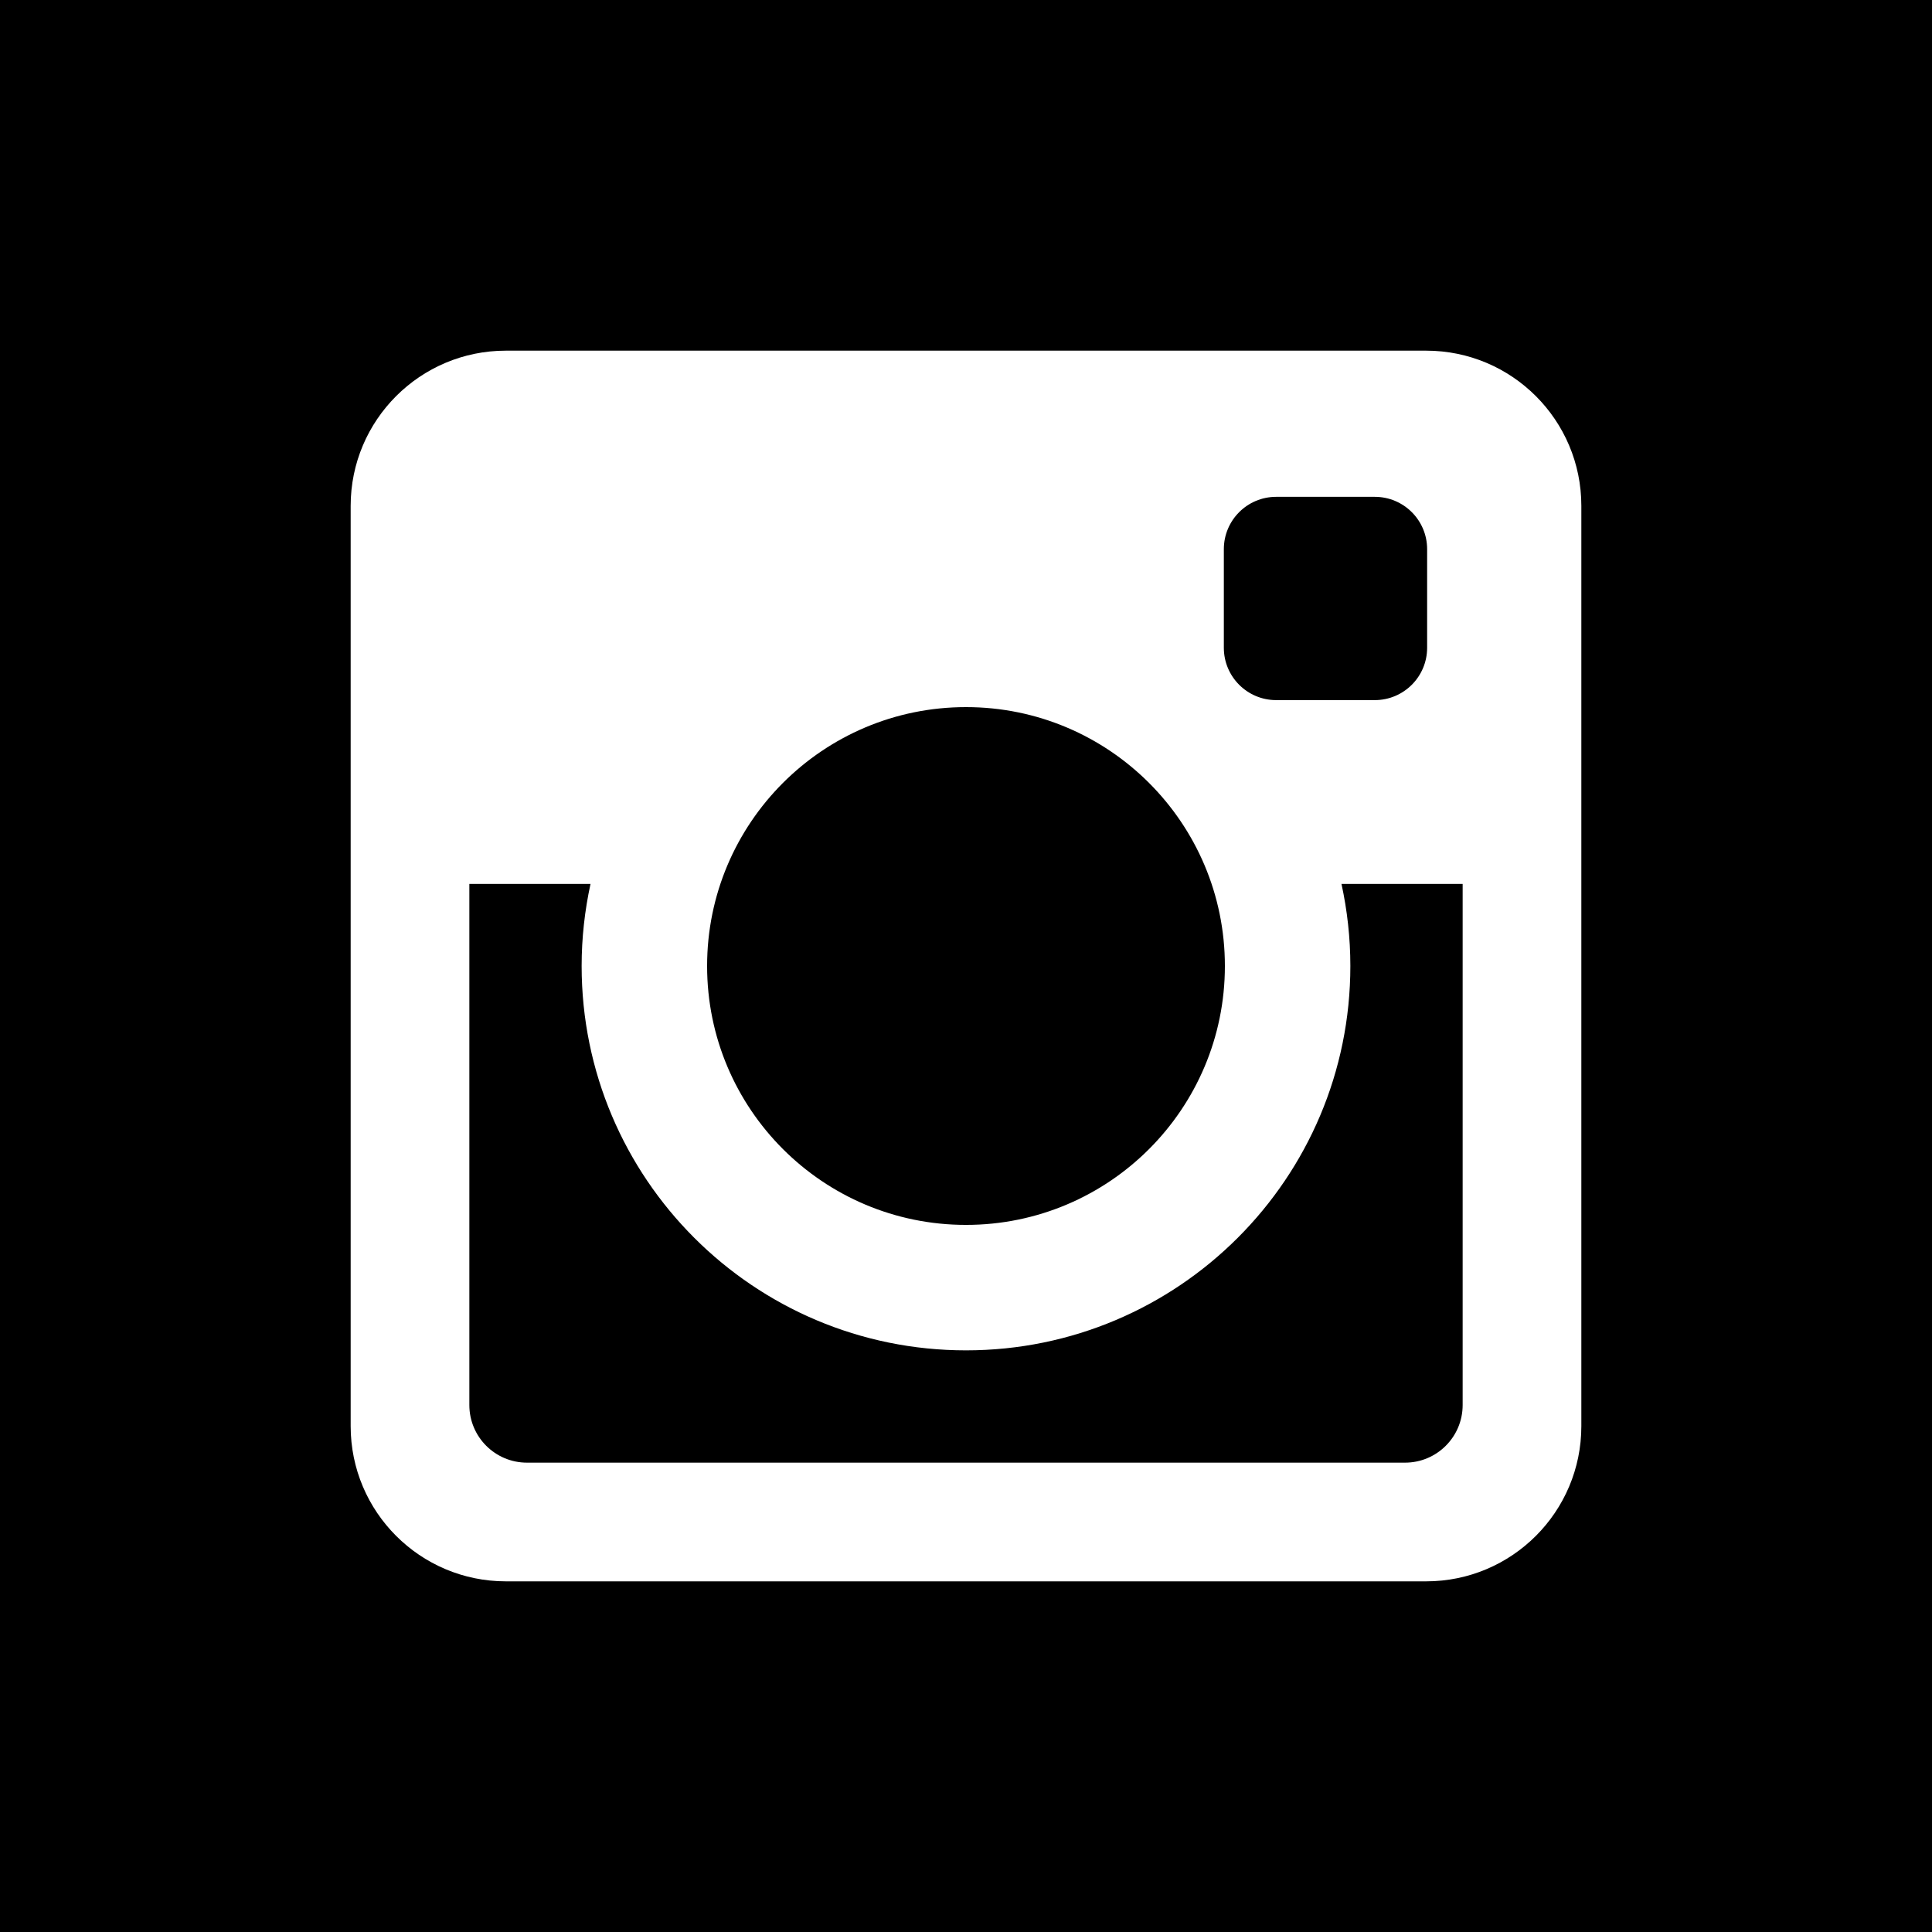
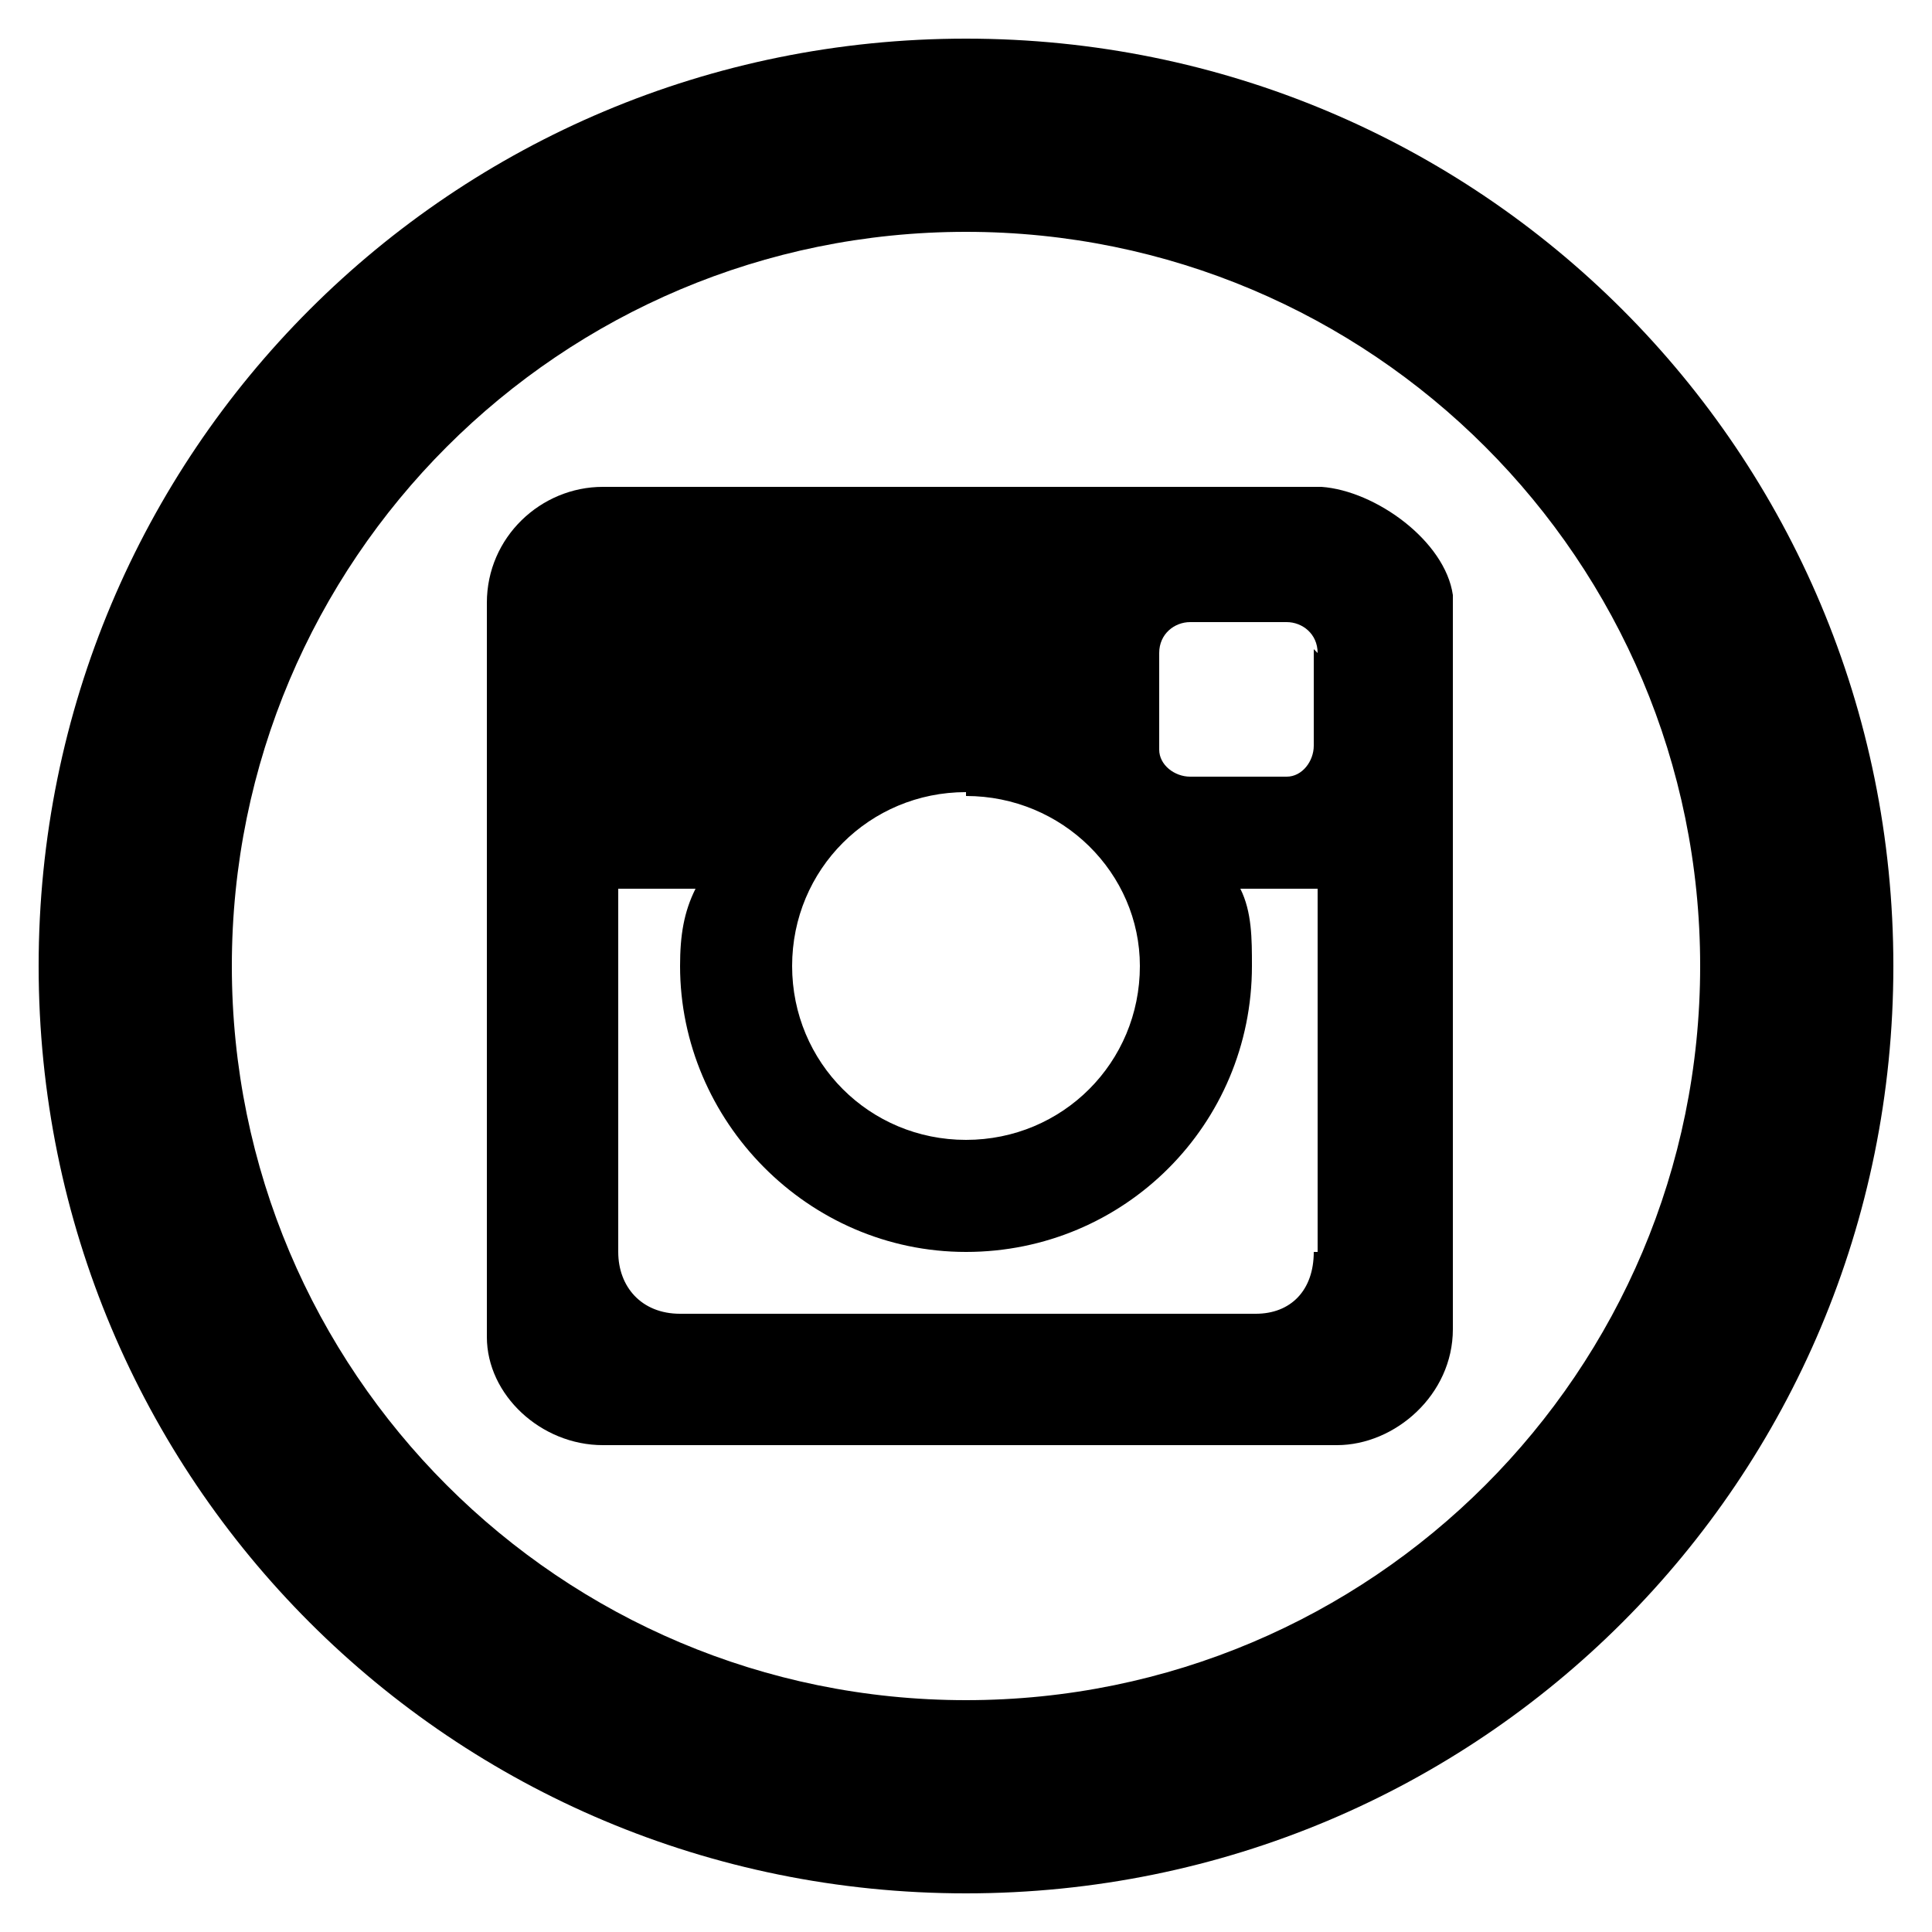
- <svg xmlns="http://www.w3.org/2000/svg" version="1.1" id="Capa_1" x="0px" y="0px" viewBox="0 0 242.667 242.667" style="enable-background:new 0 0 242.667 242.667;" xml:space="preserve">
-   <path d="M168.496,111.025h15.219v65.454c0,3.996-3.24,7.236-7.236,7.236H66.188c-3.996,0-7.236-3.24-7.236-7.236v-65.454h15.219  c-0.723,3.323-1.115,6.769-1.115,10.308c0,26.663,21.614,48.277,48.277,48.277c26.663,0,48.277-21.614,48.277-48.277  C169.61,117.794,169.219,114.347,168.496,111.025z M121.333,153.852c17.959,0,32.518-14.559,32.518-32.518  c0-17.959-14.559-32.518-32.518-32.518c-17.959,0-32.518,14.559-32.518,32.518C88.815,139.293,103.374,153.852,121.333,153.852z   M160.293,87.937h12.385c3.631,0,6.575-2.944,6.575-6.575V68.978c0-3.631-2.943-6.574-6.575-6.574h-12.385  c-3.631,0-6.574,2.943-6.574,6.574v12.385C153.719,84.994,156.662,87.937,160.293,87.937z M242.667,0v242.667H0V0H242.667z   M198.623,63.539c0-10.766-8.728-19.494-19.494-19.494H63.539c-10.766,0-19.494,8.728-19.494,19.494v115.59  c0,10.766,8.728,19.494,19.494,19.494h115.59c10.766,0,19.494-8.728,19.494-19.494V63.539z" />
-   <g>
- </g>
-   <g>
- </g>
-   <g>
- </g>
-   <g>
- </g>
-   <g>
- </g>
-   <g>
- </g>
-   <g>
- </g>
-   <g>
- </g>
-   <g>
- </g>
-   <g>
- </g>
-   <g>
- </g>
-   <g>
- </g>
-   <g>
- </g>
-   <g>
- </g>
-   <g>
- </g>
+ <svg xmlns="http://www.w3.org/2000/svg" viewBox="0 0 50 50">
+   <path d="M34 12.6H15.6c-1.6 0-3 1.3-3 3v19c0 1.5 1.4 2.8 3 2.8h19c1.5 0 3-1.3 3-3v-19c-.2-1.4-2-2.7-3.4-2.8zm-9 8c2.5 0 4.5 2 4.5 4.4 0 2.5-2 4.5-4.5 4.5s-4.5-2-4.5-4.5 2-4.5 4.5-4.5zm9 11.8c0 1-.6 1.6-1.5 1.6H17.6c-1 0-1.6-.7-1.6-1.6V23h2c-.3.6-.4 1.2-.4 2 0 4 3.3 7.4 7.4 7.4s7.4-3.3 7.4-7.4c0-.7 0-1.4-.3-2h2v9.4zm0-15.6v2.5c0 .4-.3.8-.7.8h-2.5c-.4 0-.8-.3-.8-.7v-2.5c0-.5.4-.8.8-.8h2.5c.4 0 .8.3.8.8z" />
+   <path d="M25 1C11.7 1 1 11.7 1 25s10.7 24 24 24 24-10.7 24-24S38.3 1 25 1zm0 43C14.5 44 6 35.5 6 25S14.5 6 25 6s19 8.5 19 19-8.5 19-19 19z" />
</svg>
